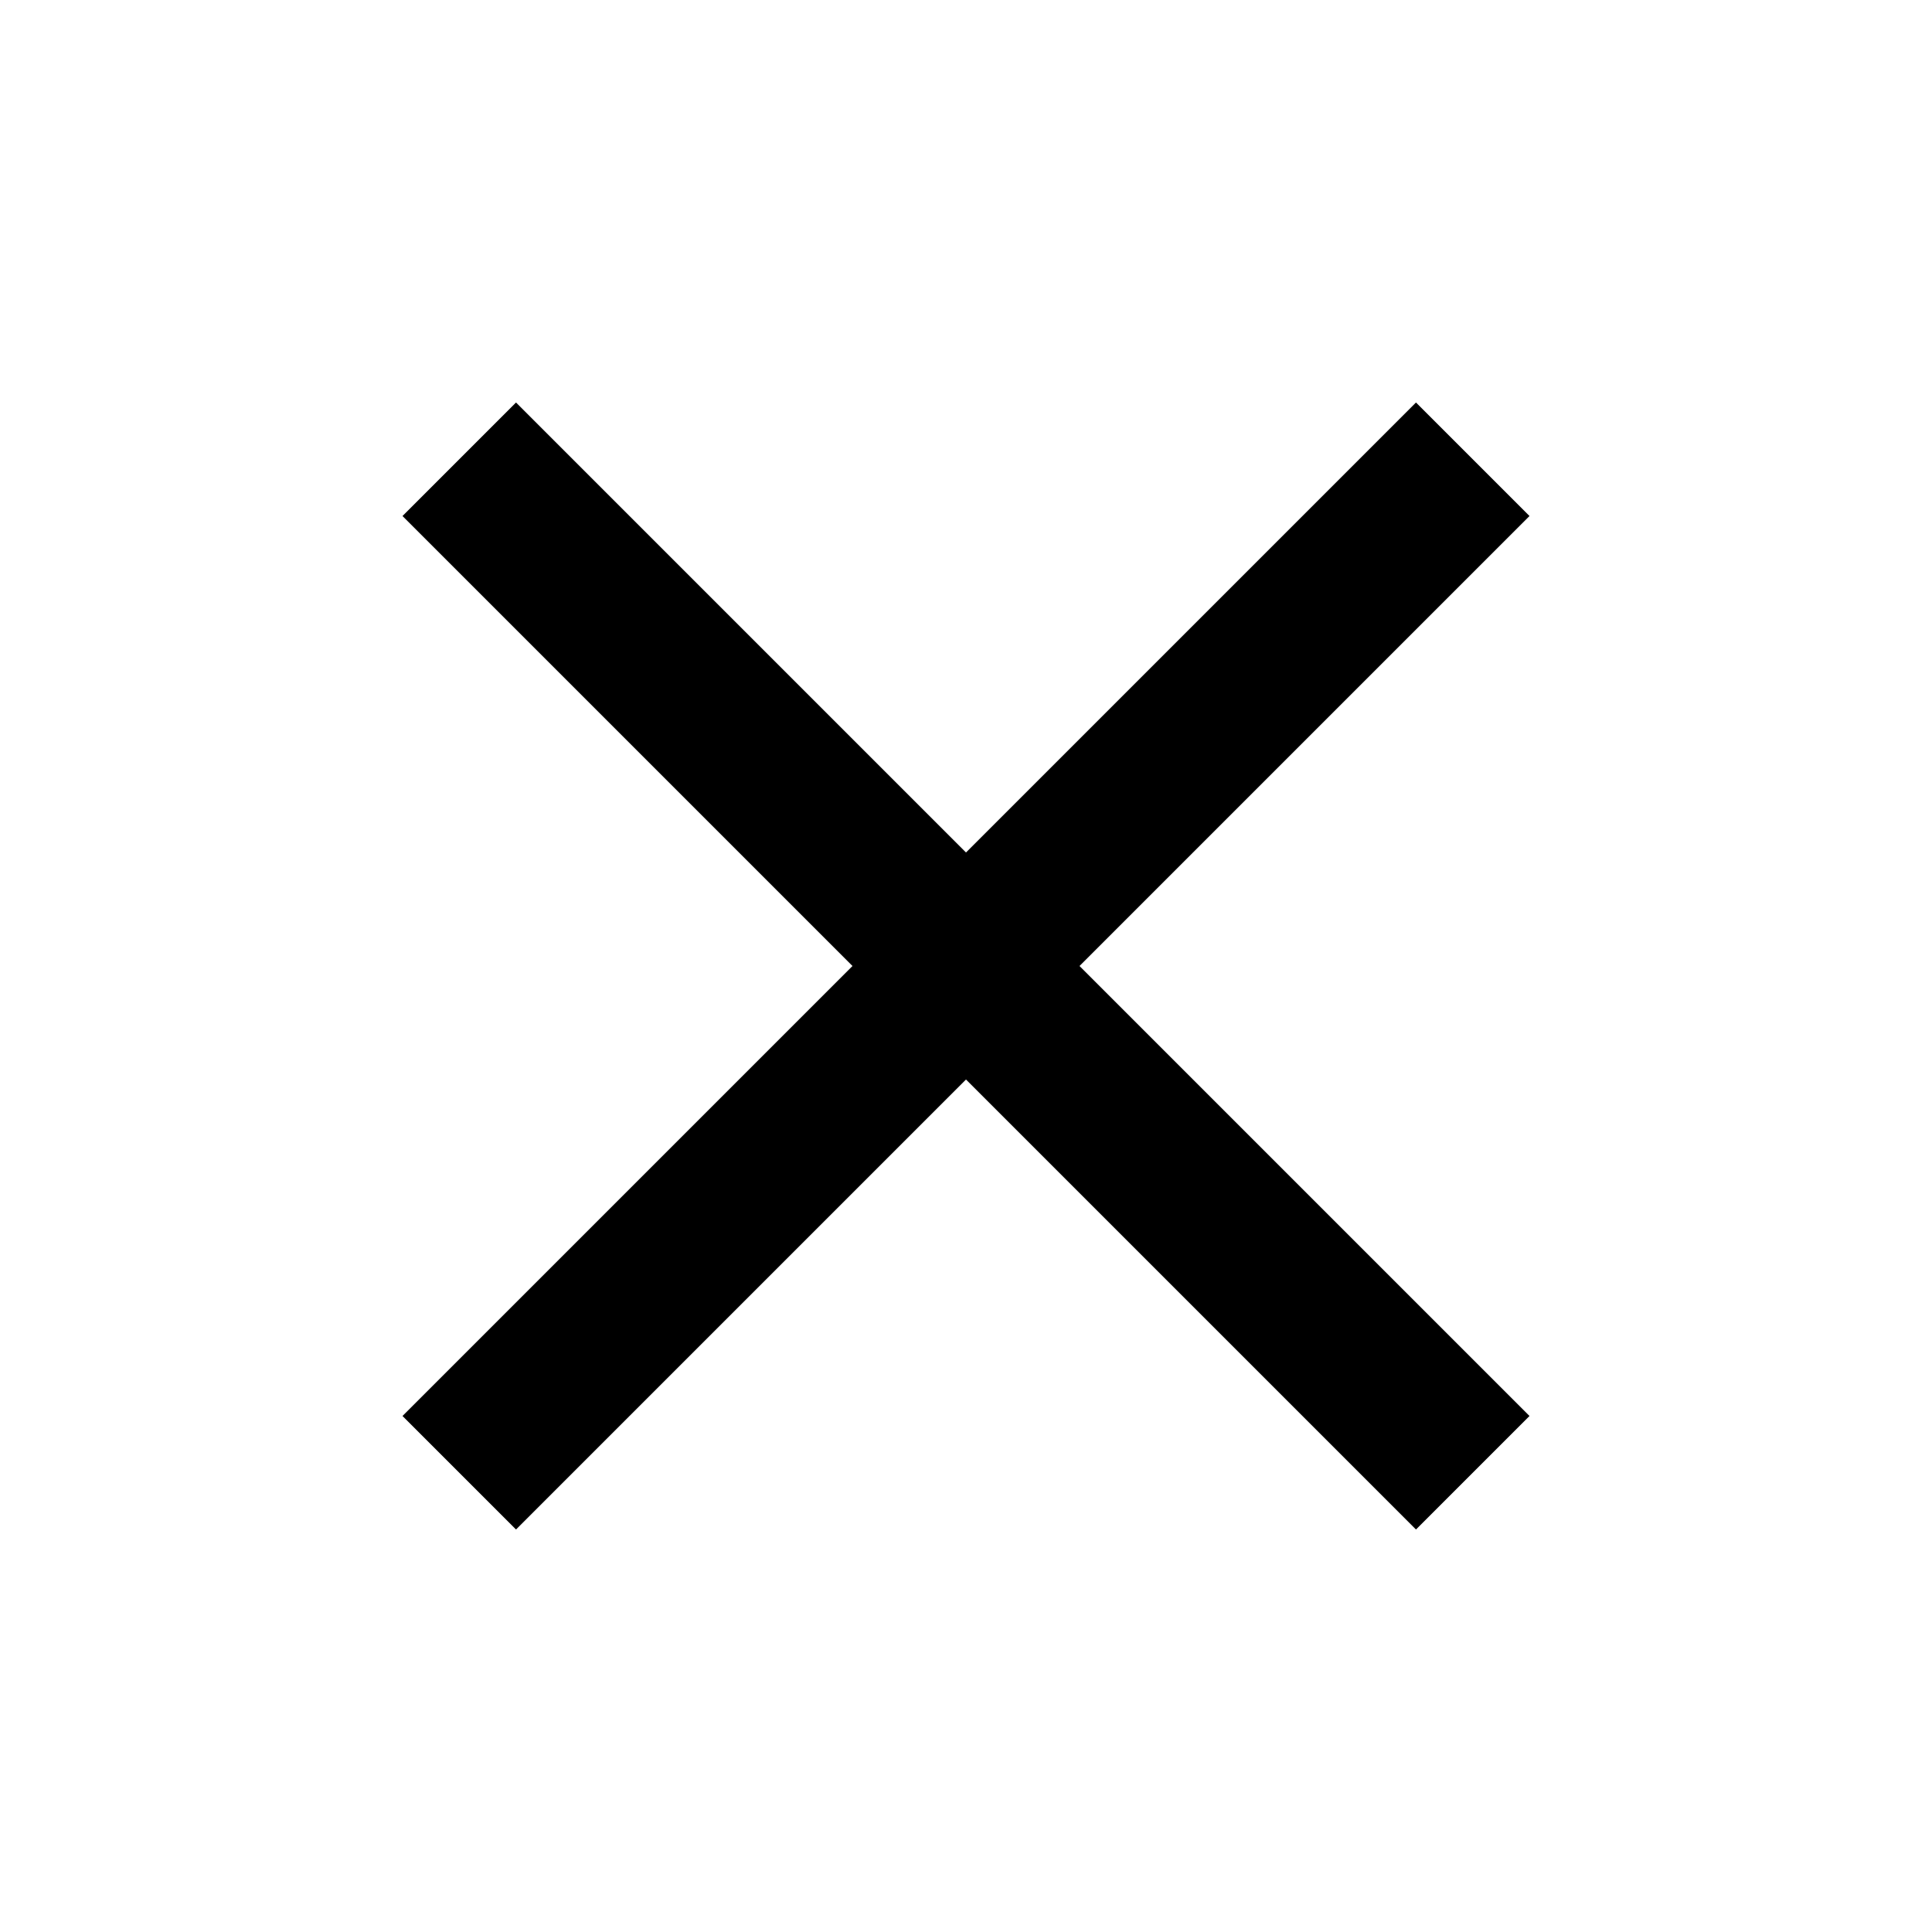
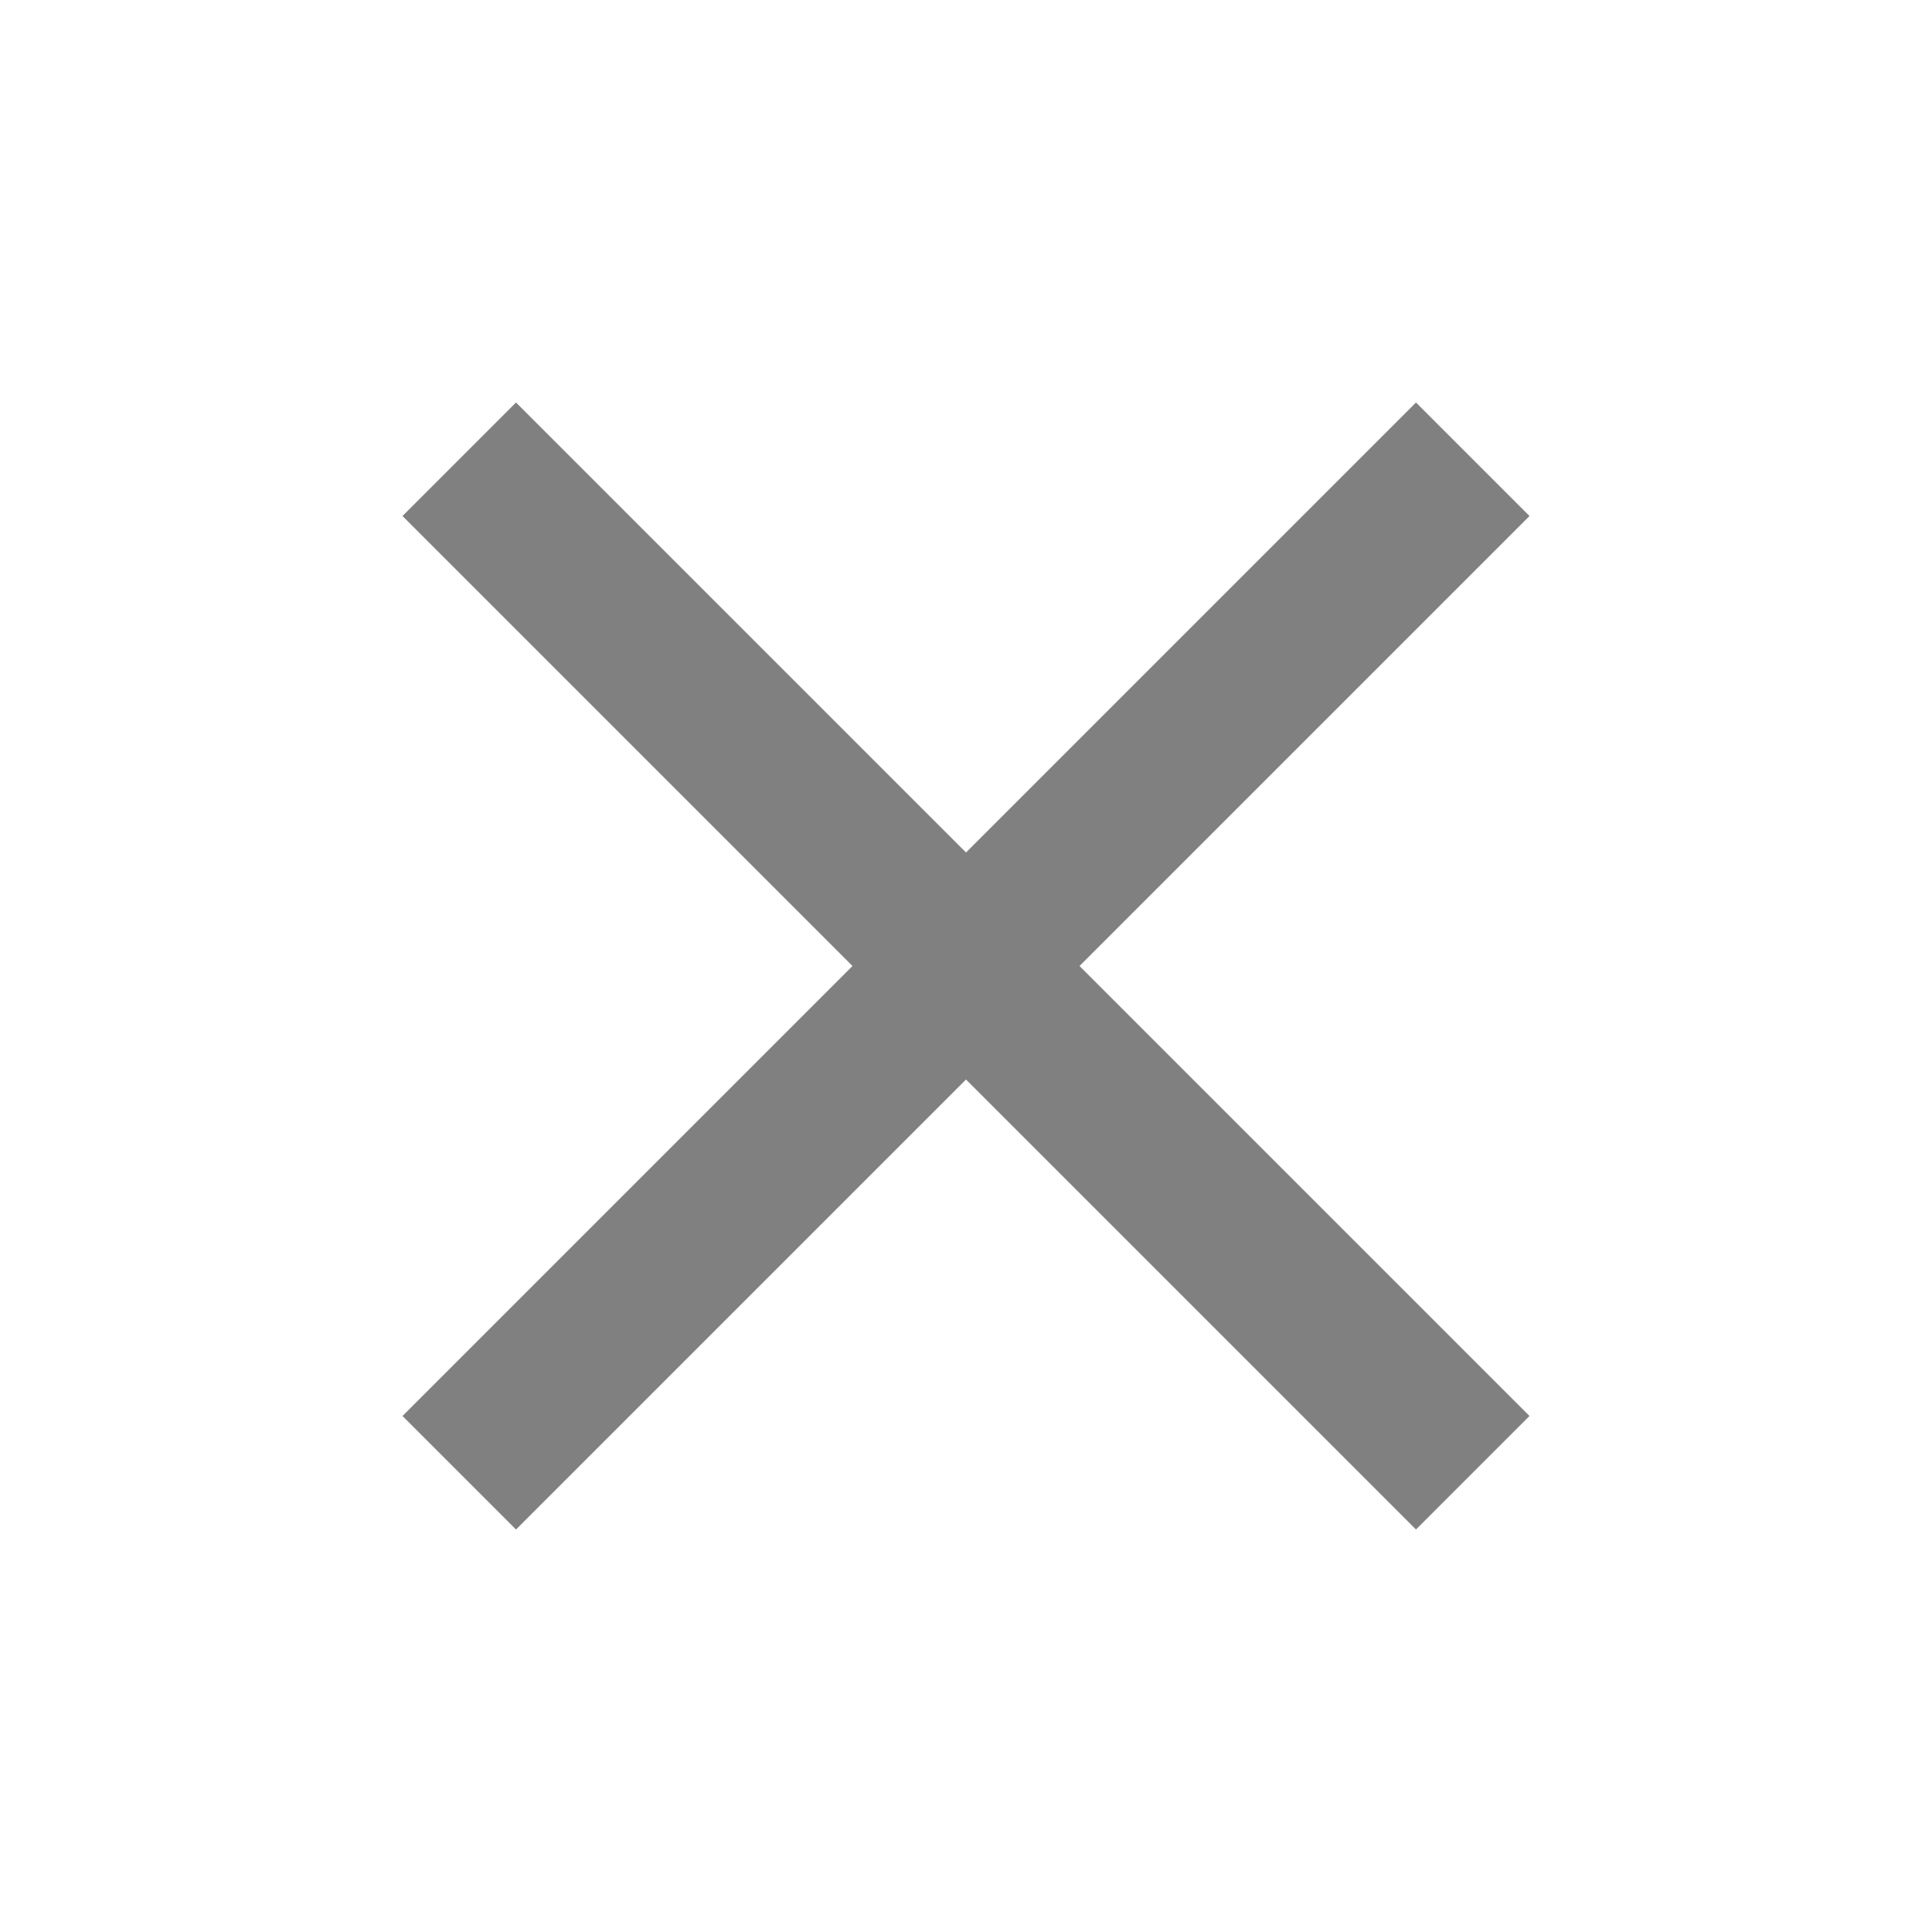
- <svg xmlns="http://www.w3.org/2000/svg" width="24" height="24" viewBox="0 0 24 24">
+ <svg xmlns="http://www.w3.org/2000/svg" width="24" height="24" viewBox="0 0 24 24" fill="#808080">
  <path d="M19 6.41L17.59 5 12 10.59 6.41 5 5 6.41 10.59 12 5 17.59 6.41 19 12 13.41 17.59 19 19 17.59 13.41 12z" />
  <path d="M0 0h24v24H0z" fill="none" />
</svg>
